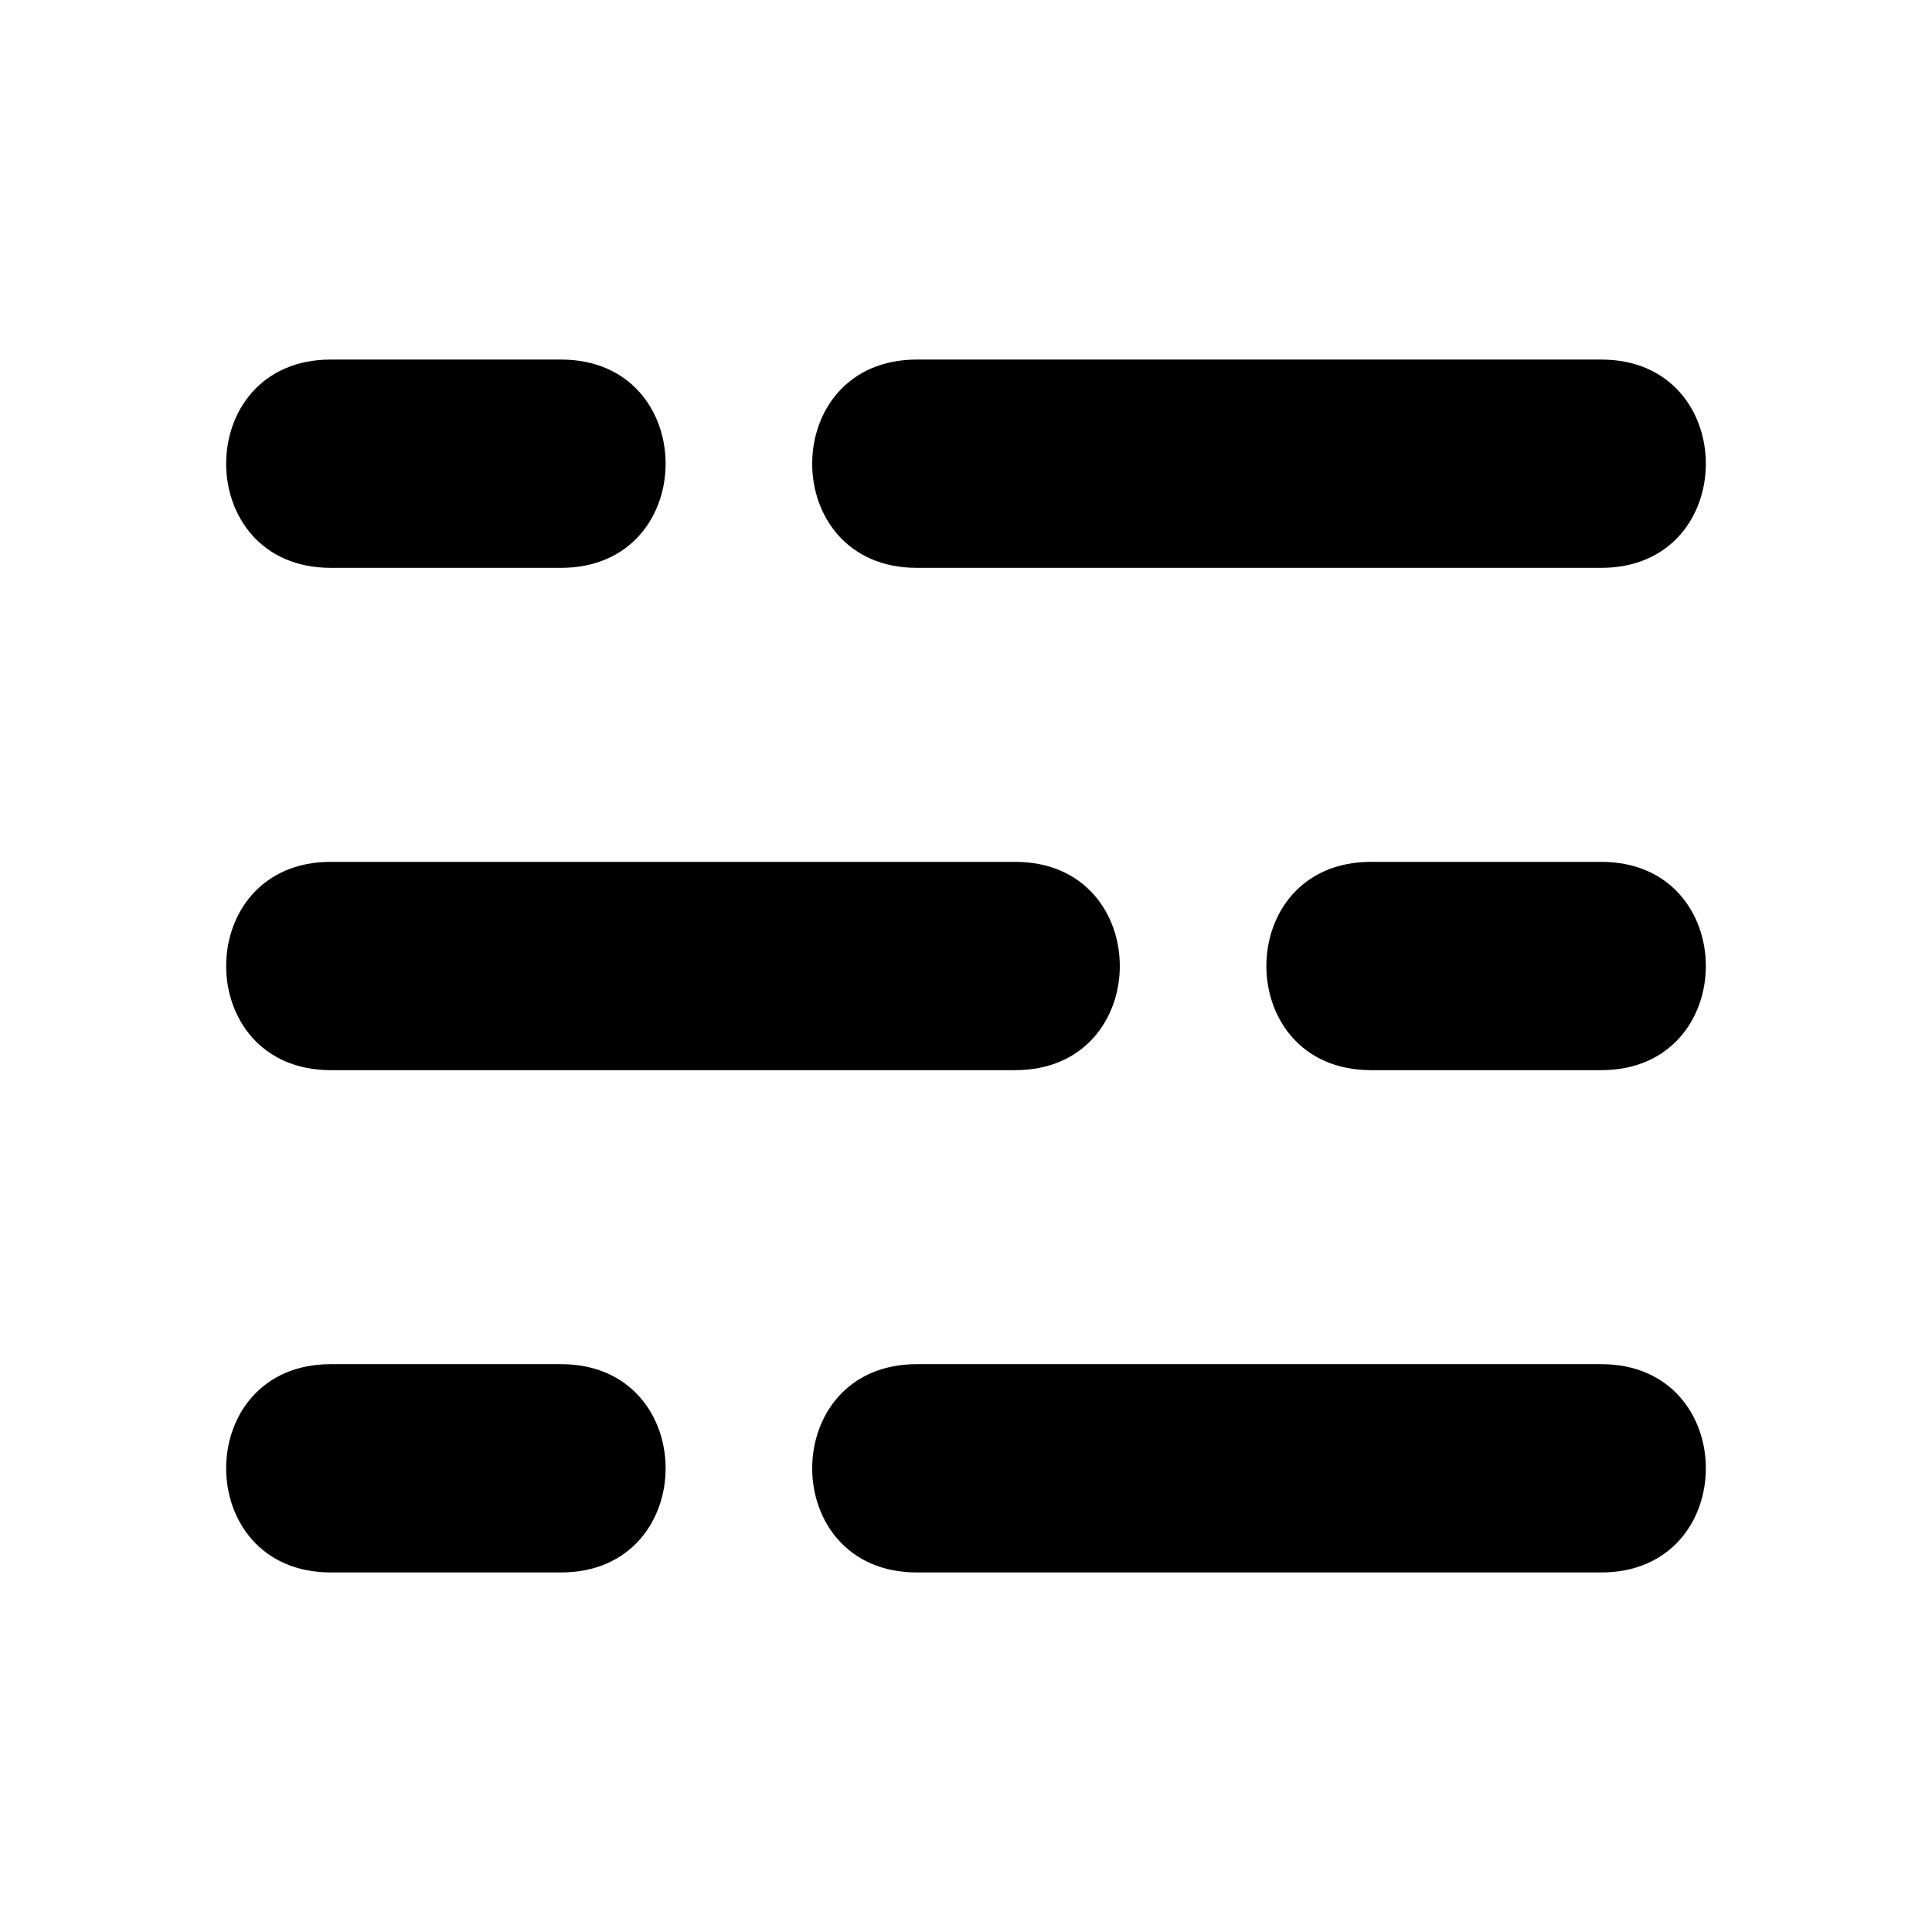
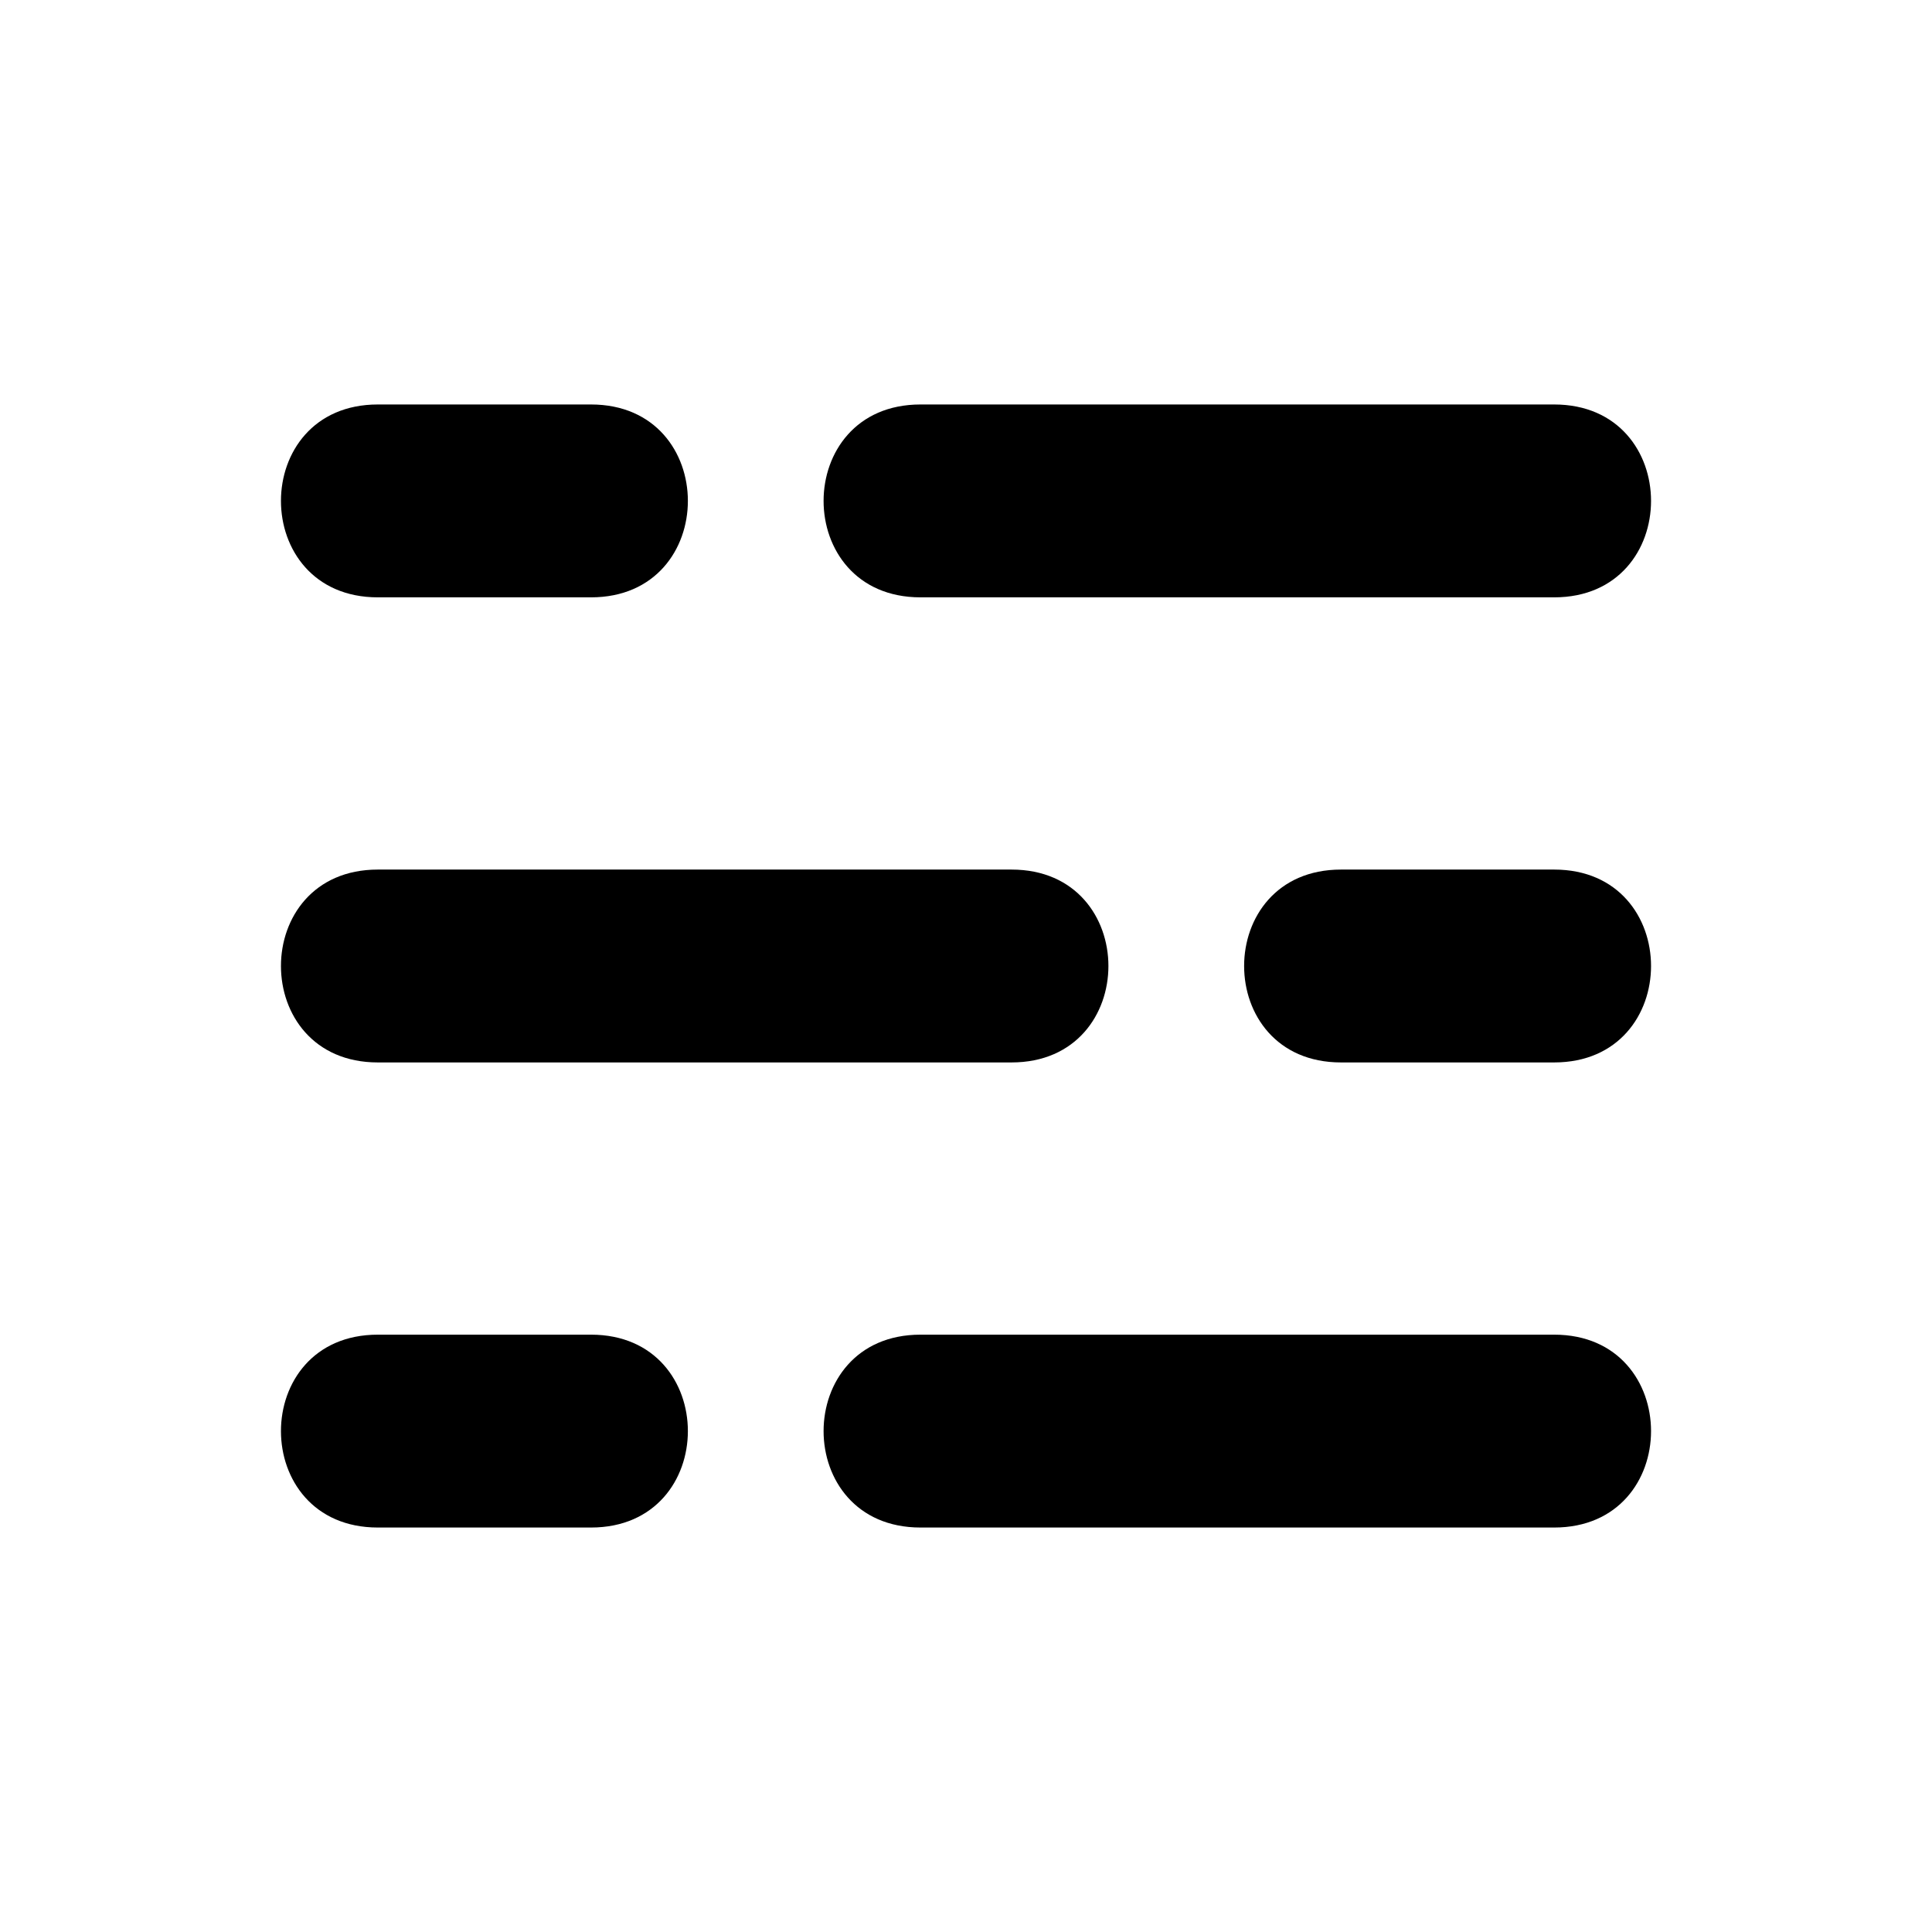
- <svg xmlns="http://www.w3.org/2000/svg" fill="#000000" width="800px" height="800px" viewBox="0 0 24 24" version="1.1" id="svg1">
+ <svg xmlns="http://www.w3.org/2000/svg" fill="#000000" width="108" height="108" viewBox="0 0 108 108" version="1.1" id="svg1">
  <defs id="defs1" />
-   <g id="g1" transform="matrix(1.3,0,0,1.29375,-1.624,-2.260942)">
-     <path d="m 16.55,5.2 h -6.54 c -1.333,0 -1.333,2 0,2 h 6.54 c 1.333,0 1.333,-2 0,-2 z m -12.14,2 h 2.2 c 1.333,0 1.333,-2 0,-2 H 4.41 c -1.333,0 -1.333,2 0,2 z" id="path1-5-7-1" />
-     <path d="M 4.41,10.023 H 10.95 c 1.333,0 1.333,2 0,2 H 4.41 c -1.333,0 -1.333,-2 0,-2 z M 16.55,12.023 h -2.2 c -1.333,0 -1.333,-2 0,-2 h 2.2 c 1.333,0 1.333,2 0,2 z" id="path1-5-7-1-7" />
-     <path d="m 16.55,14.846 h -6.54 c -1.333,0 -1.333,2 0,2 h 6.54 c 1.333,0 1.333,-2 0,-2 z M 4.41,16.846 h 2.2 c 1.333,0 1.333,-2 0,-2 H 4.41 c -1.333,0 -1.333,2 0,2 z" id="path1-5-7-1-7-9" />
+   <g id="g2" transform="scale(33.33333)">
+     <g id="g1" transform="matrix(0.1625,0,0,0.1617187,-0.08299996,-0.1626177)">
+       <path d="m 16.55,5.2 h -6.54 c -1.333,0 -1.333,2 0,2 h 6.54 c 1.333,0 1.333,-2 0,-2 z m -12.14,2 h 2.2 c 1.333,0 1.333,-2 0,-2 H 4.41 c -1.333,0 -1.333,2 0,2 z" id="path1-5-7-1" />
+       <path d="M 4.41,10.023 H 10.95 c 1.333,0 1.333,2 0,2 H 4.41 c -1.333,0 -1.333,-2 0,-2 z M 16.55,12.023 h -2.2 c -1.333,0 -1.333,-2 0,-2 h 2.2 c 1.333,0 1.333,2 0,2 z" id="path1-5-7-1-7" />
+       <path d="m 16.55,14.846 h -6.54 c -1.333,0 -1.333,2 0,2 h 6.54 c 1.333,0 1.333,-2 0,-2 z M 4.41,16.846 h 2.2 c 1.333,0 1.333,-2 0,-2 H 4.41 c -1.333,0 -1.333,2 0,2 z" id="path1-5-7-1-7-9" />
+     </g>
+     <path id="rect2" style="fill:none;stroke-width:0.133" d="M 0,0 H 3.24 V 3.24 H 0 Z" />
  </g>
</svg>
